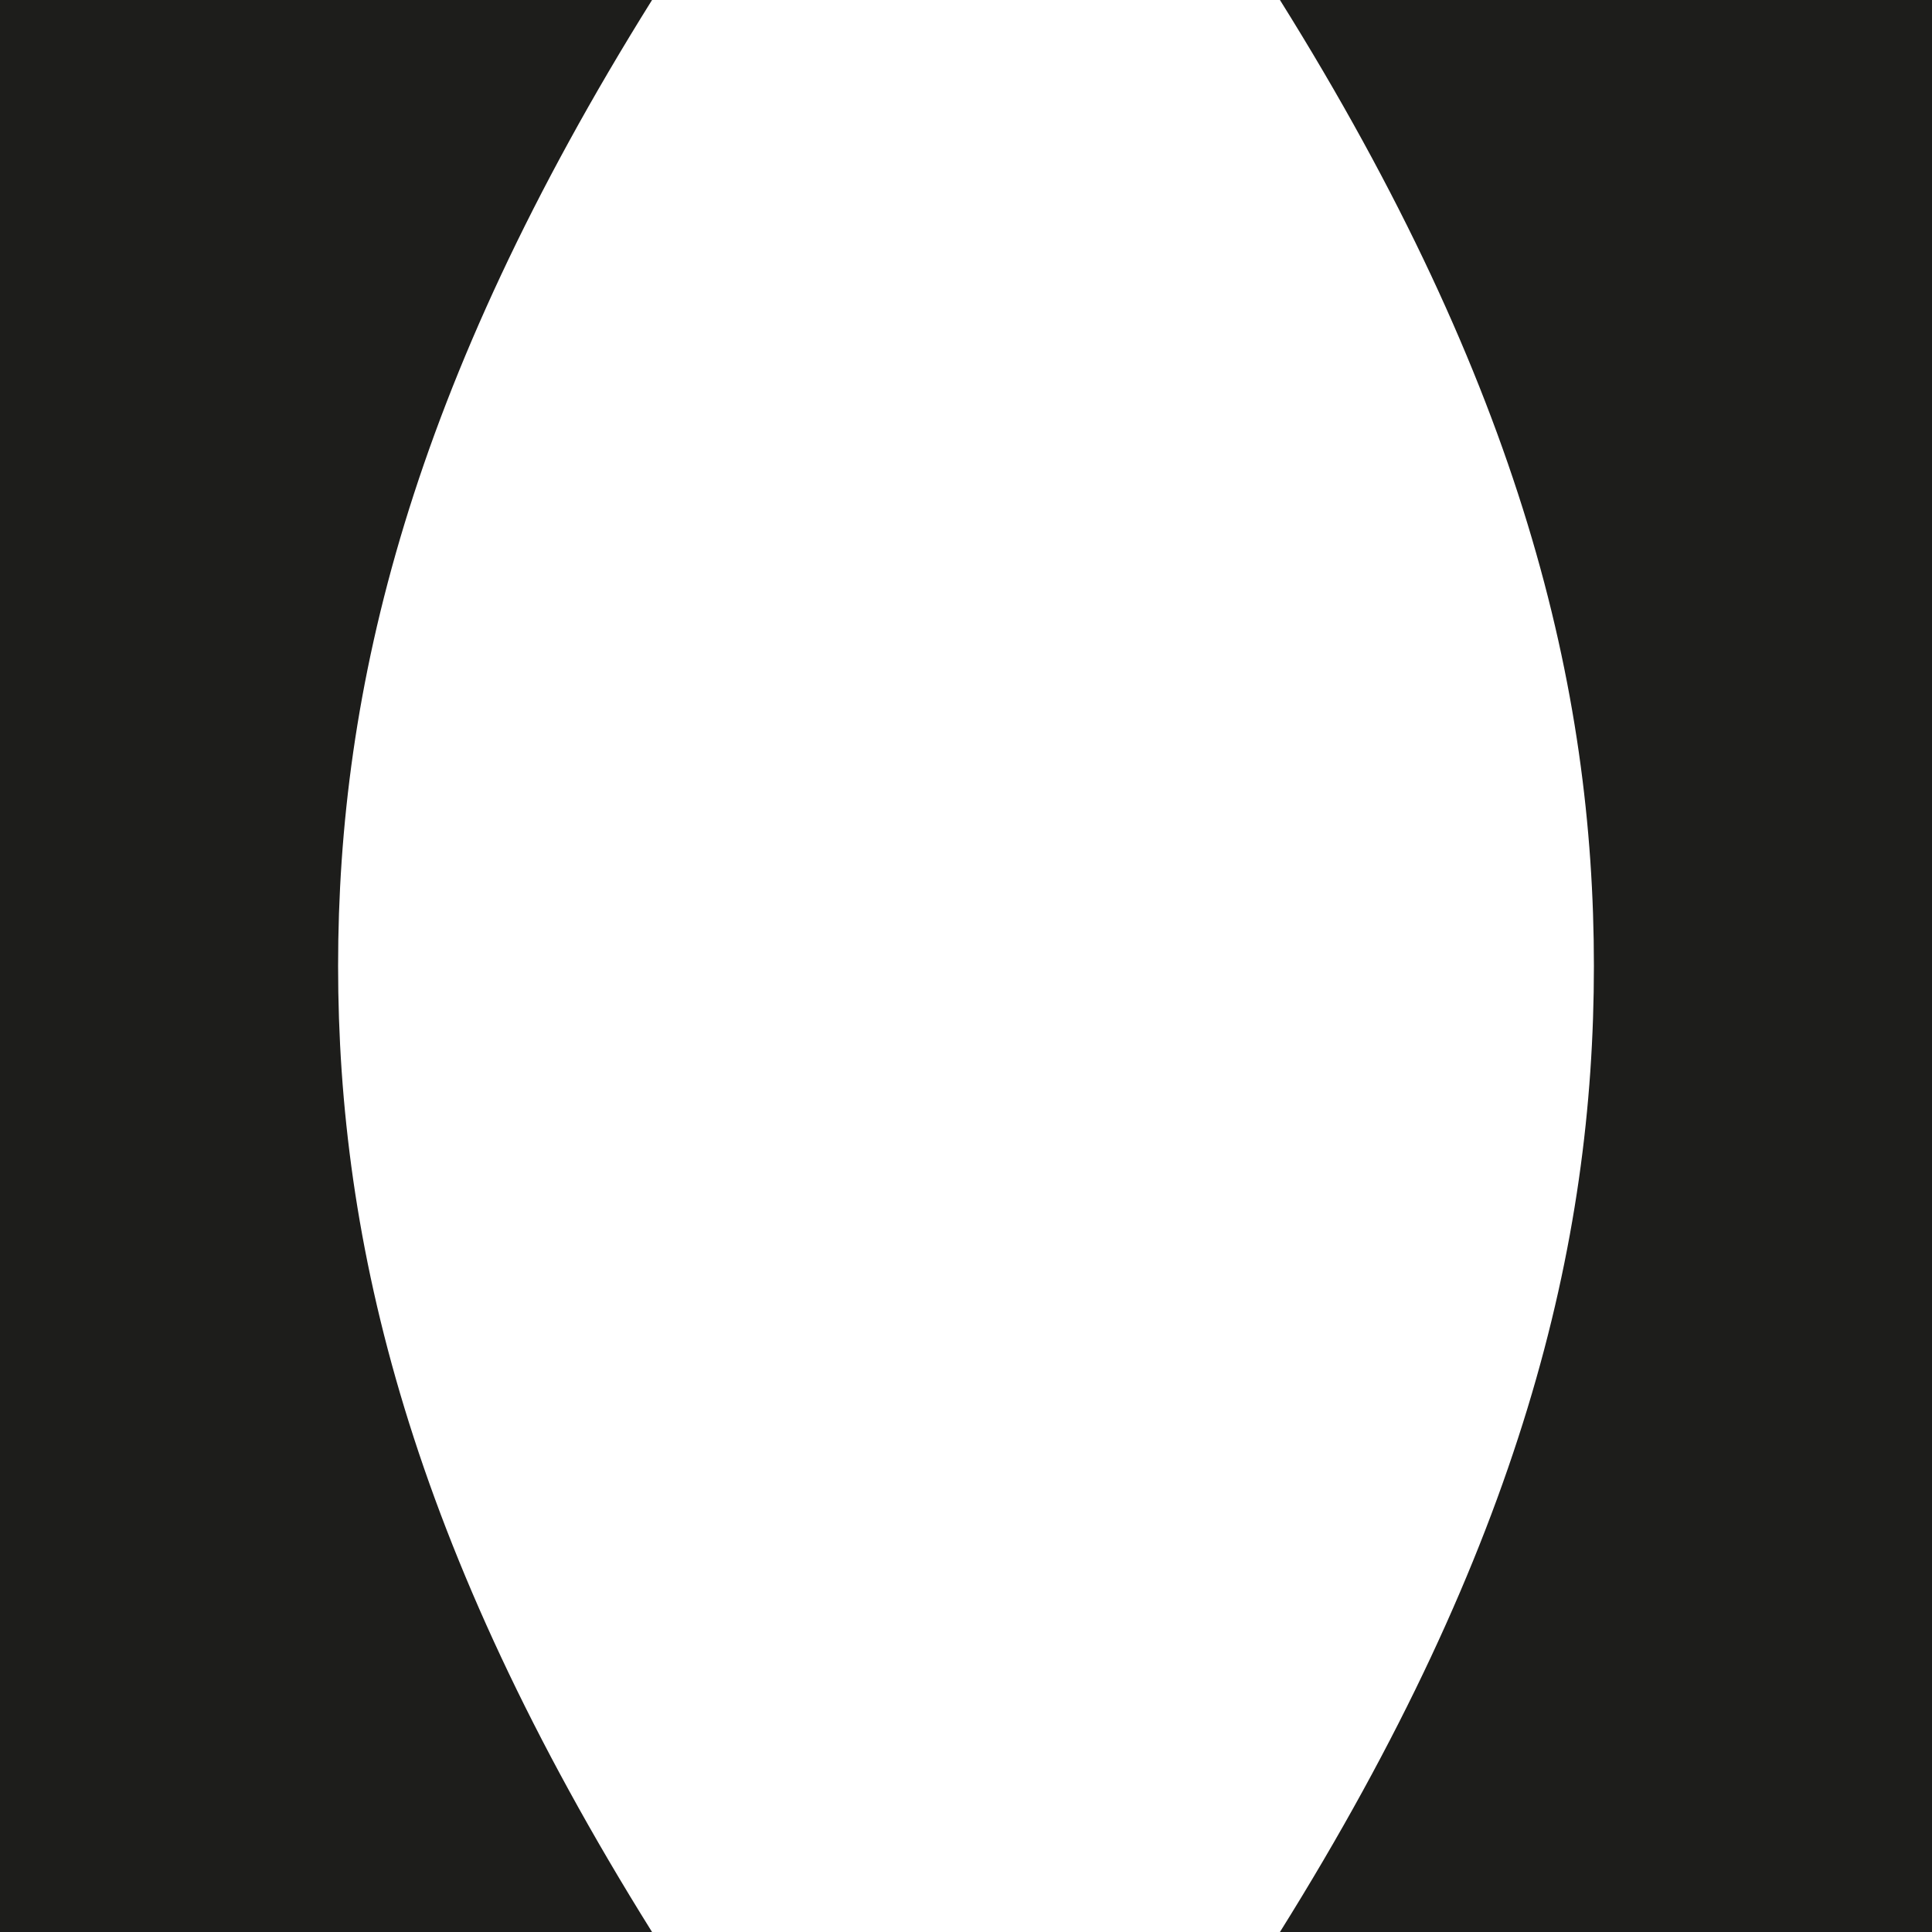
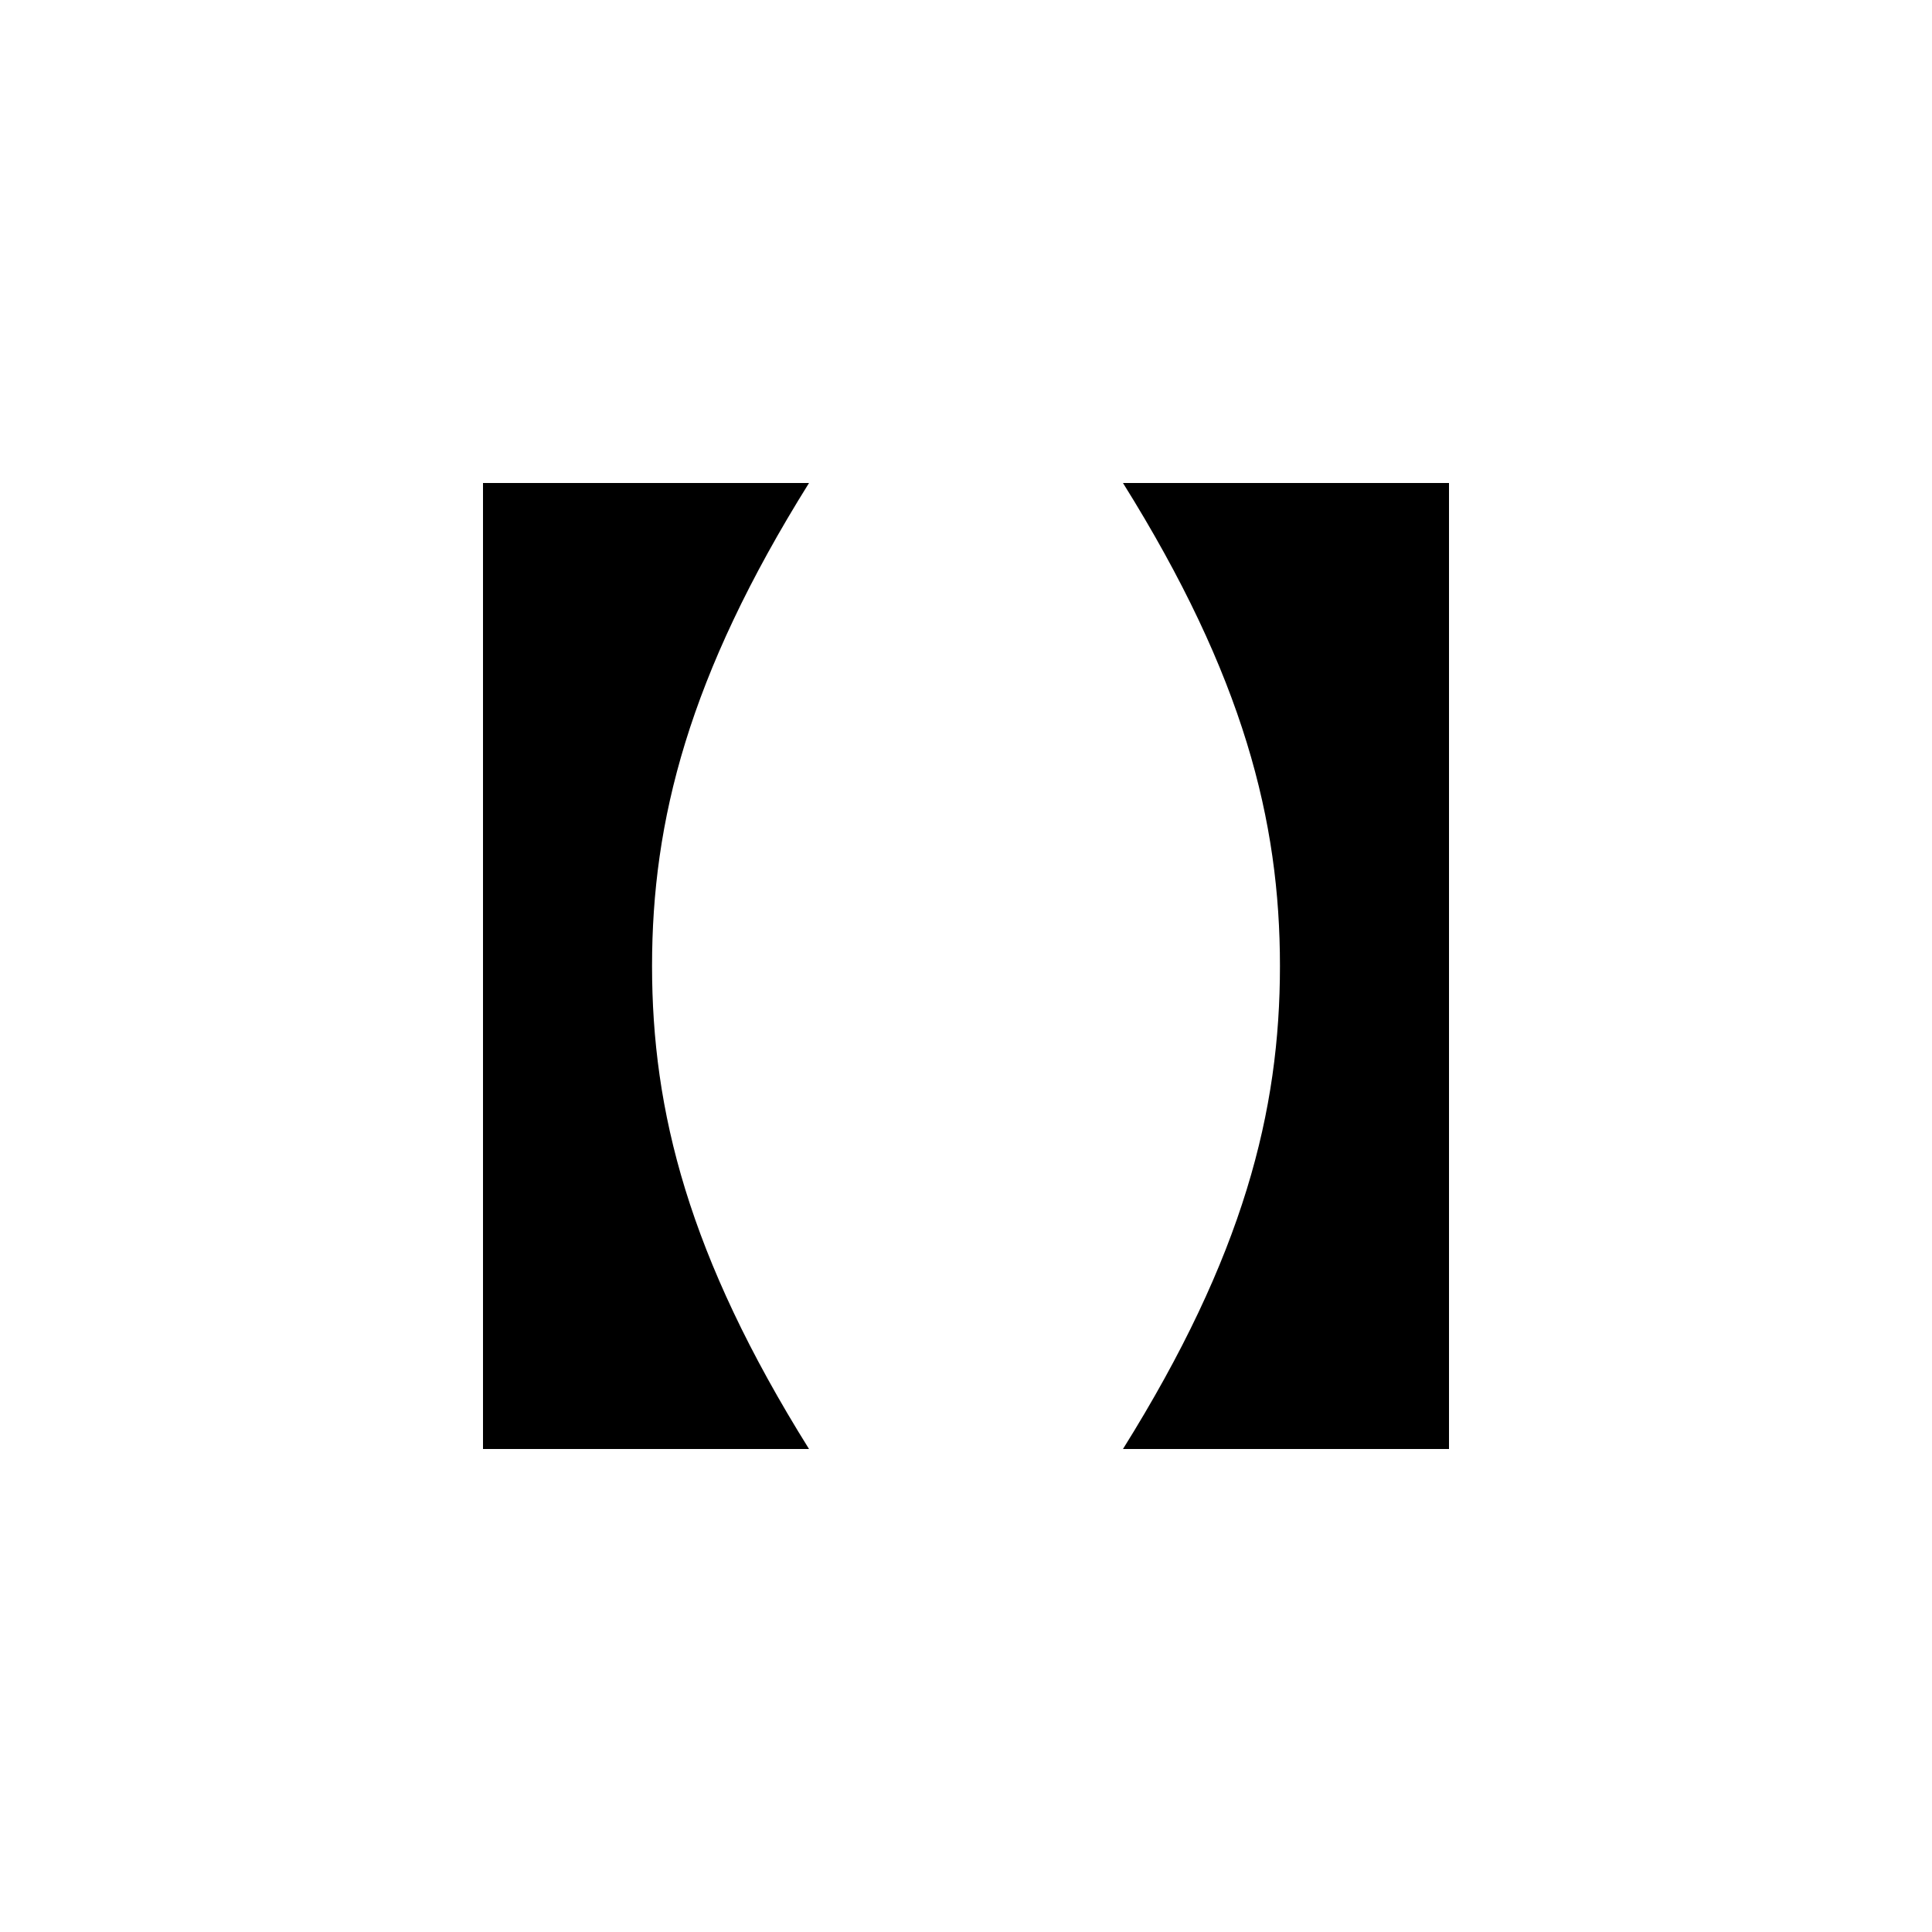
<svg xmlns="http://www.w3.org/2000/svg" xmlns:xlink="http://www.w3.org/1999/xlink" version="1.1" id="Layer_1" x="0px" y="0px" viewBox="0 0 16 16" style="enable-background:new 0 0 16 16;" xml:space="preserve">
  <style type="text/css">
- 	.st0{clip-path:url(#SVGID_00000178172461217639627860000007362742580918103197_);fill:#1D1D1B;}
+ 	.st0{clip-path:url(#SVGID_00000040538012126592590810000007533890875981501074_);}
+ 	.st1{fill:none;}
</style>
  <g>
    <defs>
-       <rect id="SVGID_1_" width="16" height="16" />
+       <rect id="SVGID_1_" x="3" y="3" width="10" height="10" />
    </defs>
-     <clipPath id="SVGID_00000168084336086514259590000013311897880077698709_">
+     <clipPath id="SVGID_00000182525976374828927930000015235715946431914368_">
      <use xlink:href="#SVGID_1_" style="overflow:visible;" />
    </clipPath>
-     <path style="clip-path:url(#SVGID_00000168084336086514259590000013311897880077698709_);fill:#1D1D1B;" d="M2.8,8   c0-2.3,0.6-4.8,2.6-8H0v16h5.4C3.4,12.8,2.8,10.3,2.8,8" />
-     <path style="clip-path:url(#SVGID_00000168084336086514259590000013311897880077698709_);fill:#1D1D1B;" d="M13.2,8   c0-2.3-0.6-4.8-2.6-8H16v16h-5.4C12.6,12.8,13.2,10.3,13.2,8" />
+     <path style="clip-path:url(#SVGID_00000182525976374828927930000015235715946431914368_);" d="M5.4,8c0-1.2,0.3-2.4,1.3-4H4v8h2.7   C5.7,10.4,5.4,9.2,5.4,8" />
+     <path style="clip-path:url(#SVGID_00000182525976374828927930000015235715946431914368_);" d="M10.6,8c0-1.2-0.3-2.4-1.3-4H12v8   H9.3C10.3,10.4,10.6,9.2,10.6,8" />
  </g>
+   <circle class="st1" cx="8" cy="8" r="8" />
</svg>
